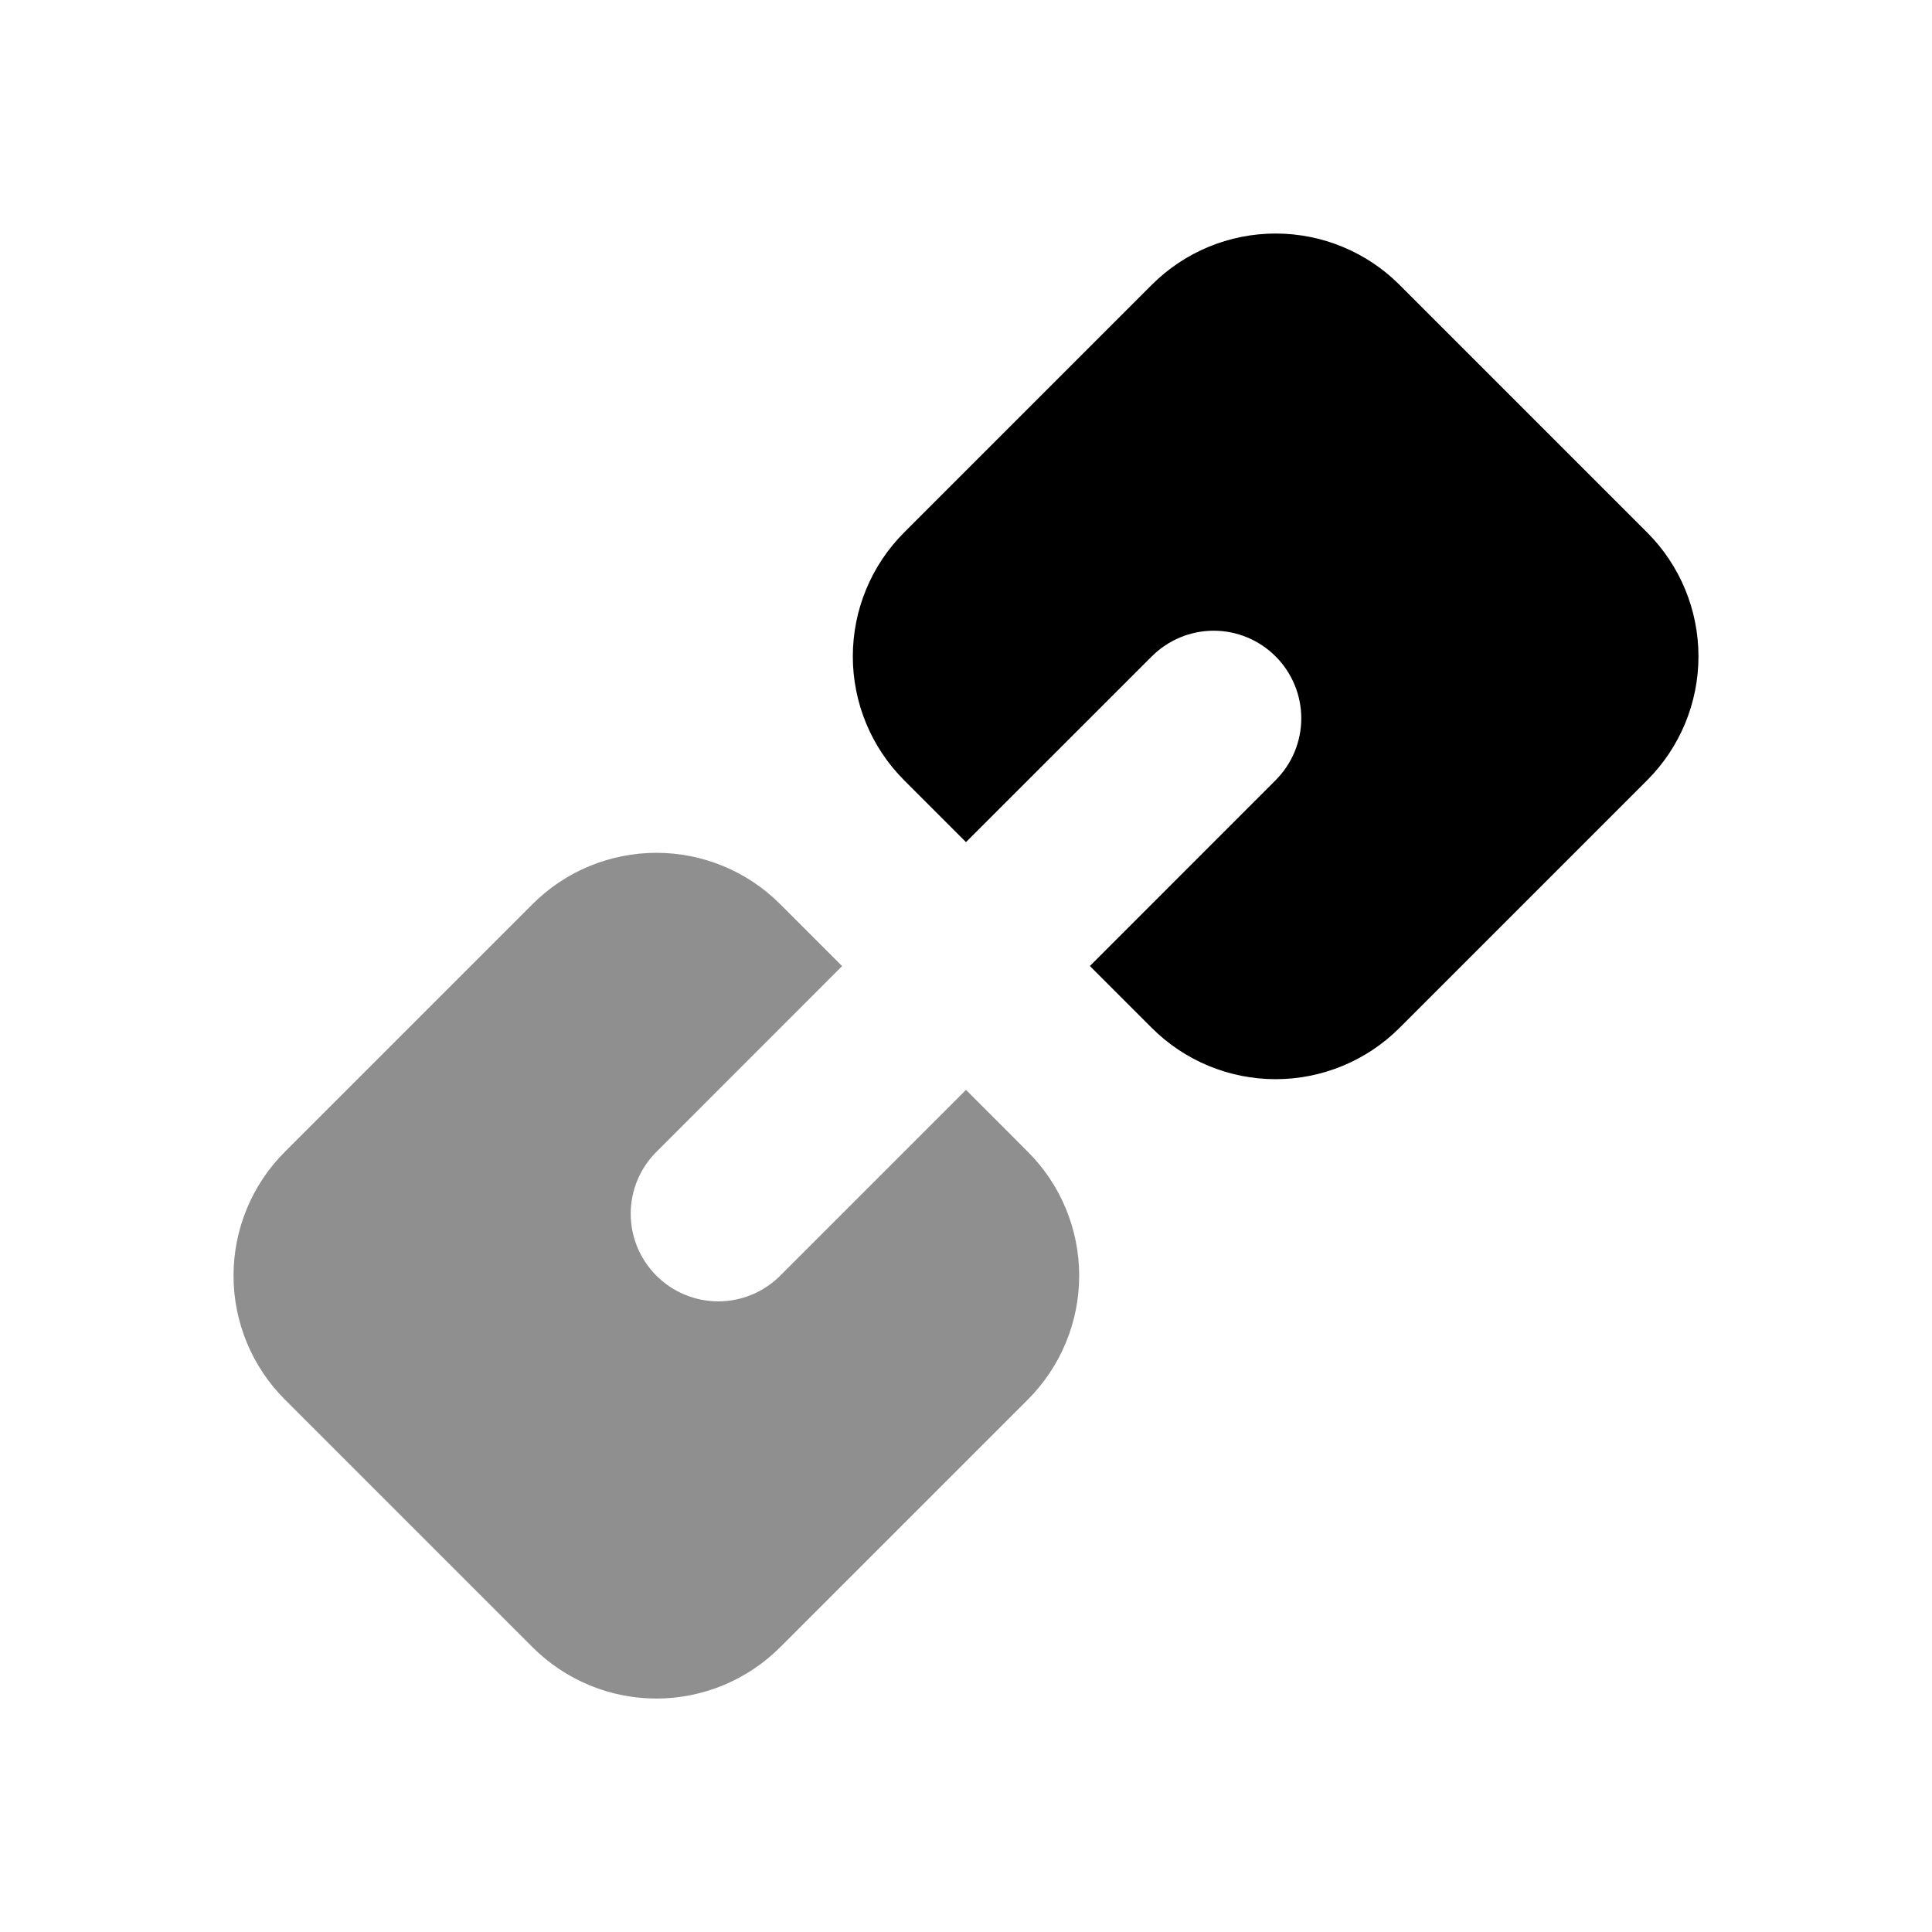
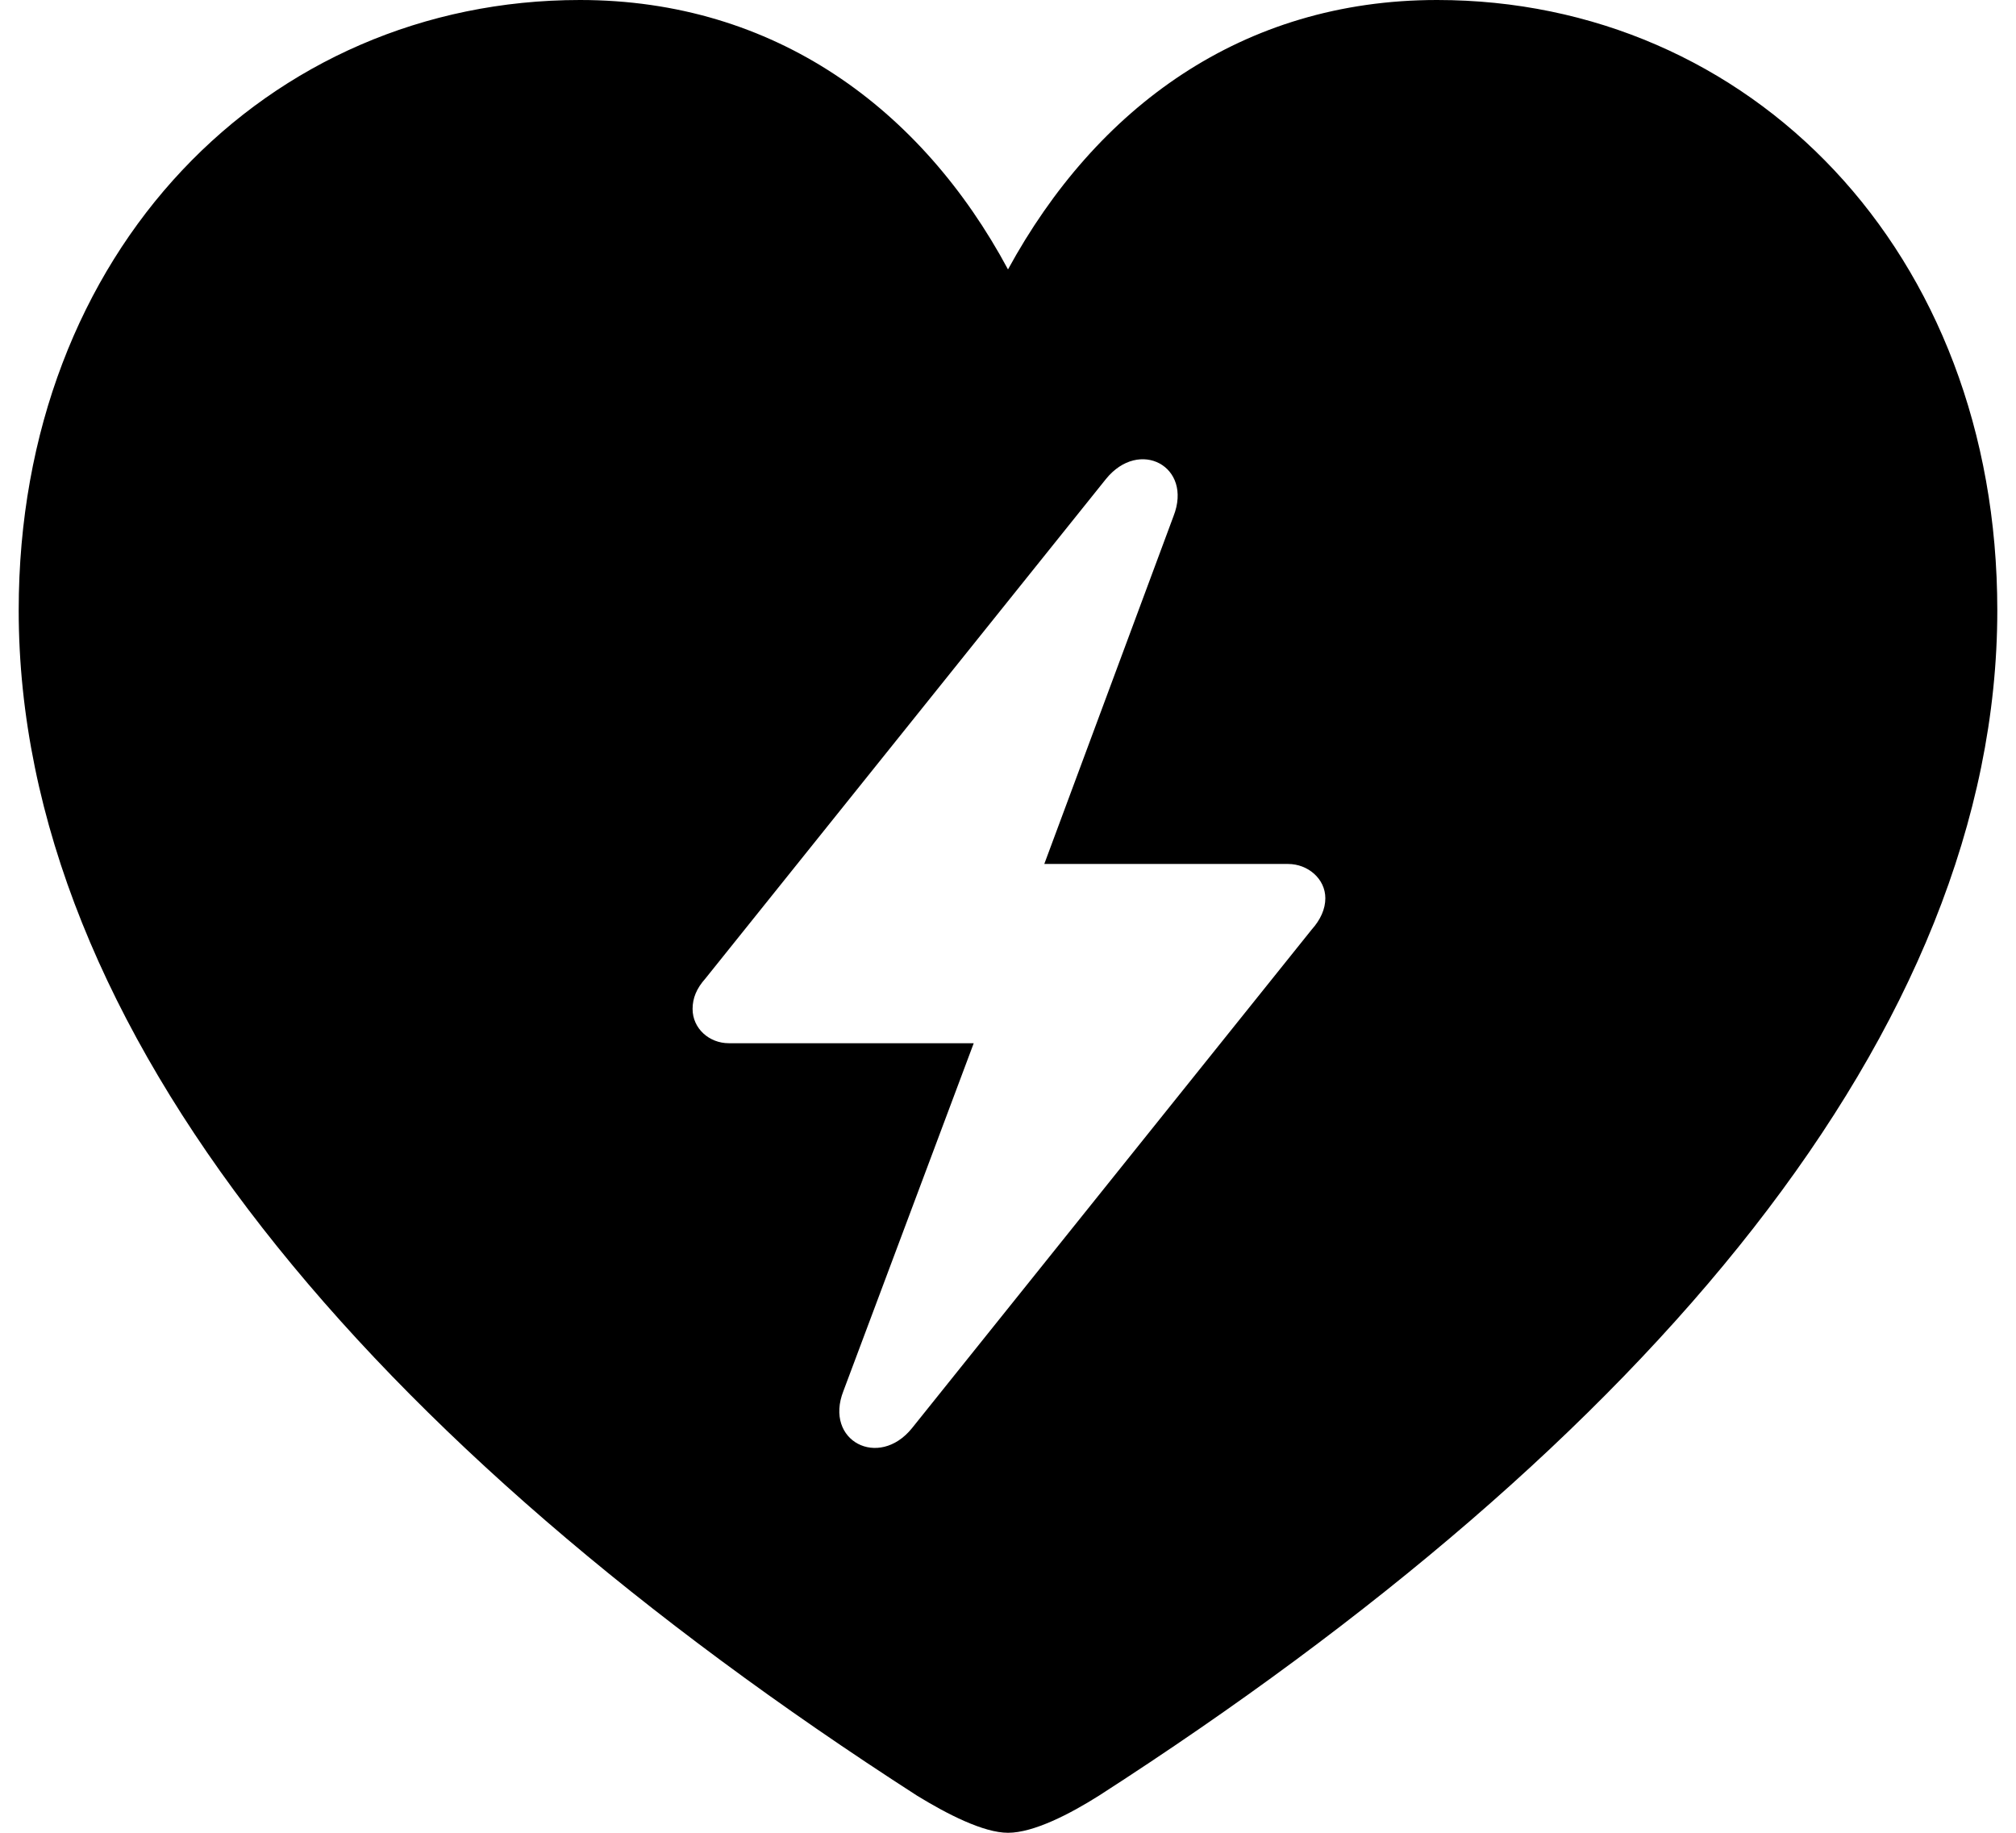
- <svg xmlns="http://www.w3.org/2000/svg" viewBox="0 0 24 24" fill="none">
-   <path fill="currentColor" opacity="0.44" d="M12.769 17.385L9.692 20.462C9.284 20.87 8.731 21.1 8.154 21.1C7.577 21.1 7.023 20.87 6.615 20.462L3.538 17.385C3.13 16.977 2.901 16.424 2.901 15.847C2.901 15.27 3.13 14.716 3.538 14.309L6.615 11.232C7.023 10.823 7.577 10.594 8.154 10.594C8.731 10.594 9.284 10.823 9.692 11.232L10.461 12.001L8.154 14.309C7.95 14.512 7.835 14.789 7.835 15.078C7.835 15.366 7.95 15.643 8.154 15.847C8.358 16.051 8.635 16.166 8.923 16.166C9.212 16.166 9.488 16.051 9.692 15.847L12 13.539L12.769 14.309C13.177 14.716 13.406 15.27 13.406 15.847C13.406 16.424 13.177 16.977 12.769 17.385Z" />
-   <path fill="currentColor" d="M20.462 9.692L17.385 12.769C16.977 13.177 16.423 13.406 15.846 13.406C15.269 13.406 14.716 13.177 14.308 12.769L13.539 12L15.846 9.692C16.05 9.488 16.165 9.212 16.165 8.923C16.165 8.635 16.05 8.358 15.846 8.154C15.642 7.95 15.366 7.835 15.077 7.835C14.788 7.835 14.512 7.95 14.308 8.154L12 10.461L11.231 9.692C10.823 9.284 10.594 8.731 10.594 8.154C10.594 7.577 10.823 7.023 11.231 6.615L14.308 3.538C14.716 3.13 15.269 2.901 15.846 2.901C16.423 2.901 16.977 3.13 17.385 3.538L20.462 6.615C20.87 7.023 21.099 7.577 21.099 8.154C21.099 8.731 20.87 9.284 20.462 9.692Z" />
+ <svg xmlns="http://www.w3.org/2000/svg" viewBox="0 0 22 20" fill="currentColor">
+   <path d="M11 20C11.278 20 11.673 19.797 11.994 19.594C17.97 15.746 21.796 11.235 21.796 6.66C21.796 2.736 19.092 0 15.682 0C13.555 0 11.962 1.176 11 2.94C10.059 1.187 8.456 0 6.329 0C2.919 0 0.204 2.736 0.204 6.66C0.204 11.235 4.03 15.746 10.006 19.594C10.337 19.797 10.733 20 11 20ZM7.558 11.01C7.558 10.893 7.601 10.786 7.697 10.679L12.069 5.227C12.432 4.778 13.02 5.088 12.806 5.633L11.396 9.428H14.057C14.271 9.428 14.463 9.588 14.463 9.802C14.463 9.92 14.41 10.037 14.314 10.144L9.952 15.585C9.589 16.034 8.99 15.724 9.204 15.179L10.626 11.384H7.953C7.74 11.384 7.558 11.224 7.558 11.01Z" fill="currentColor" />
</svg>
